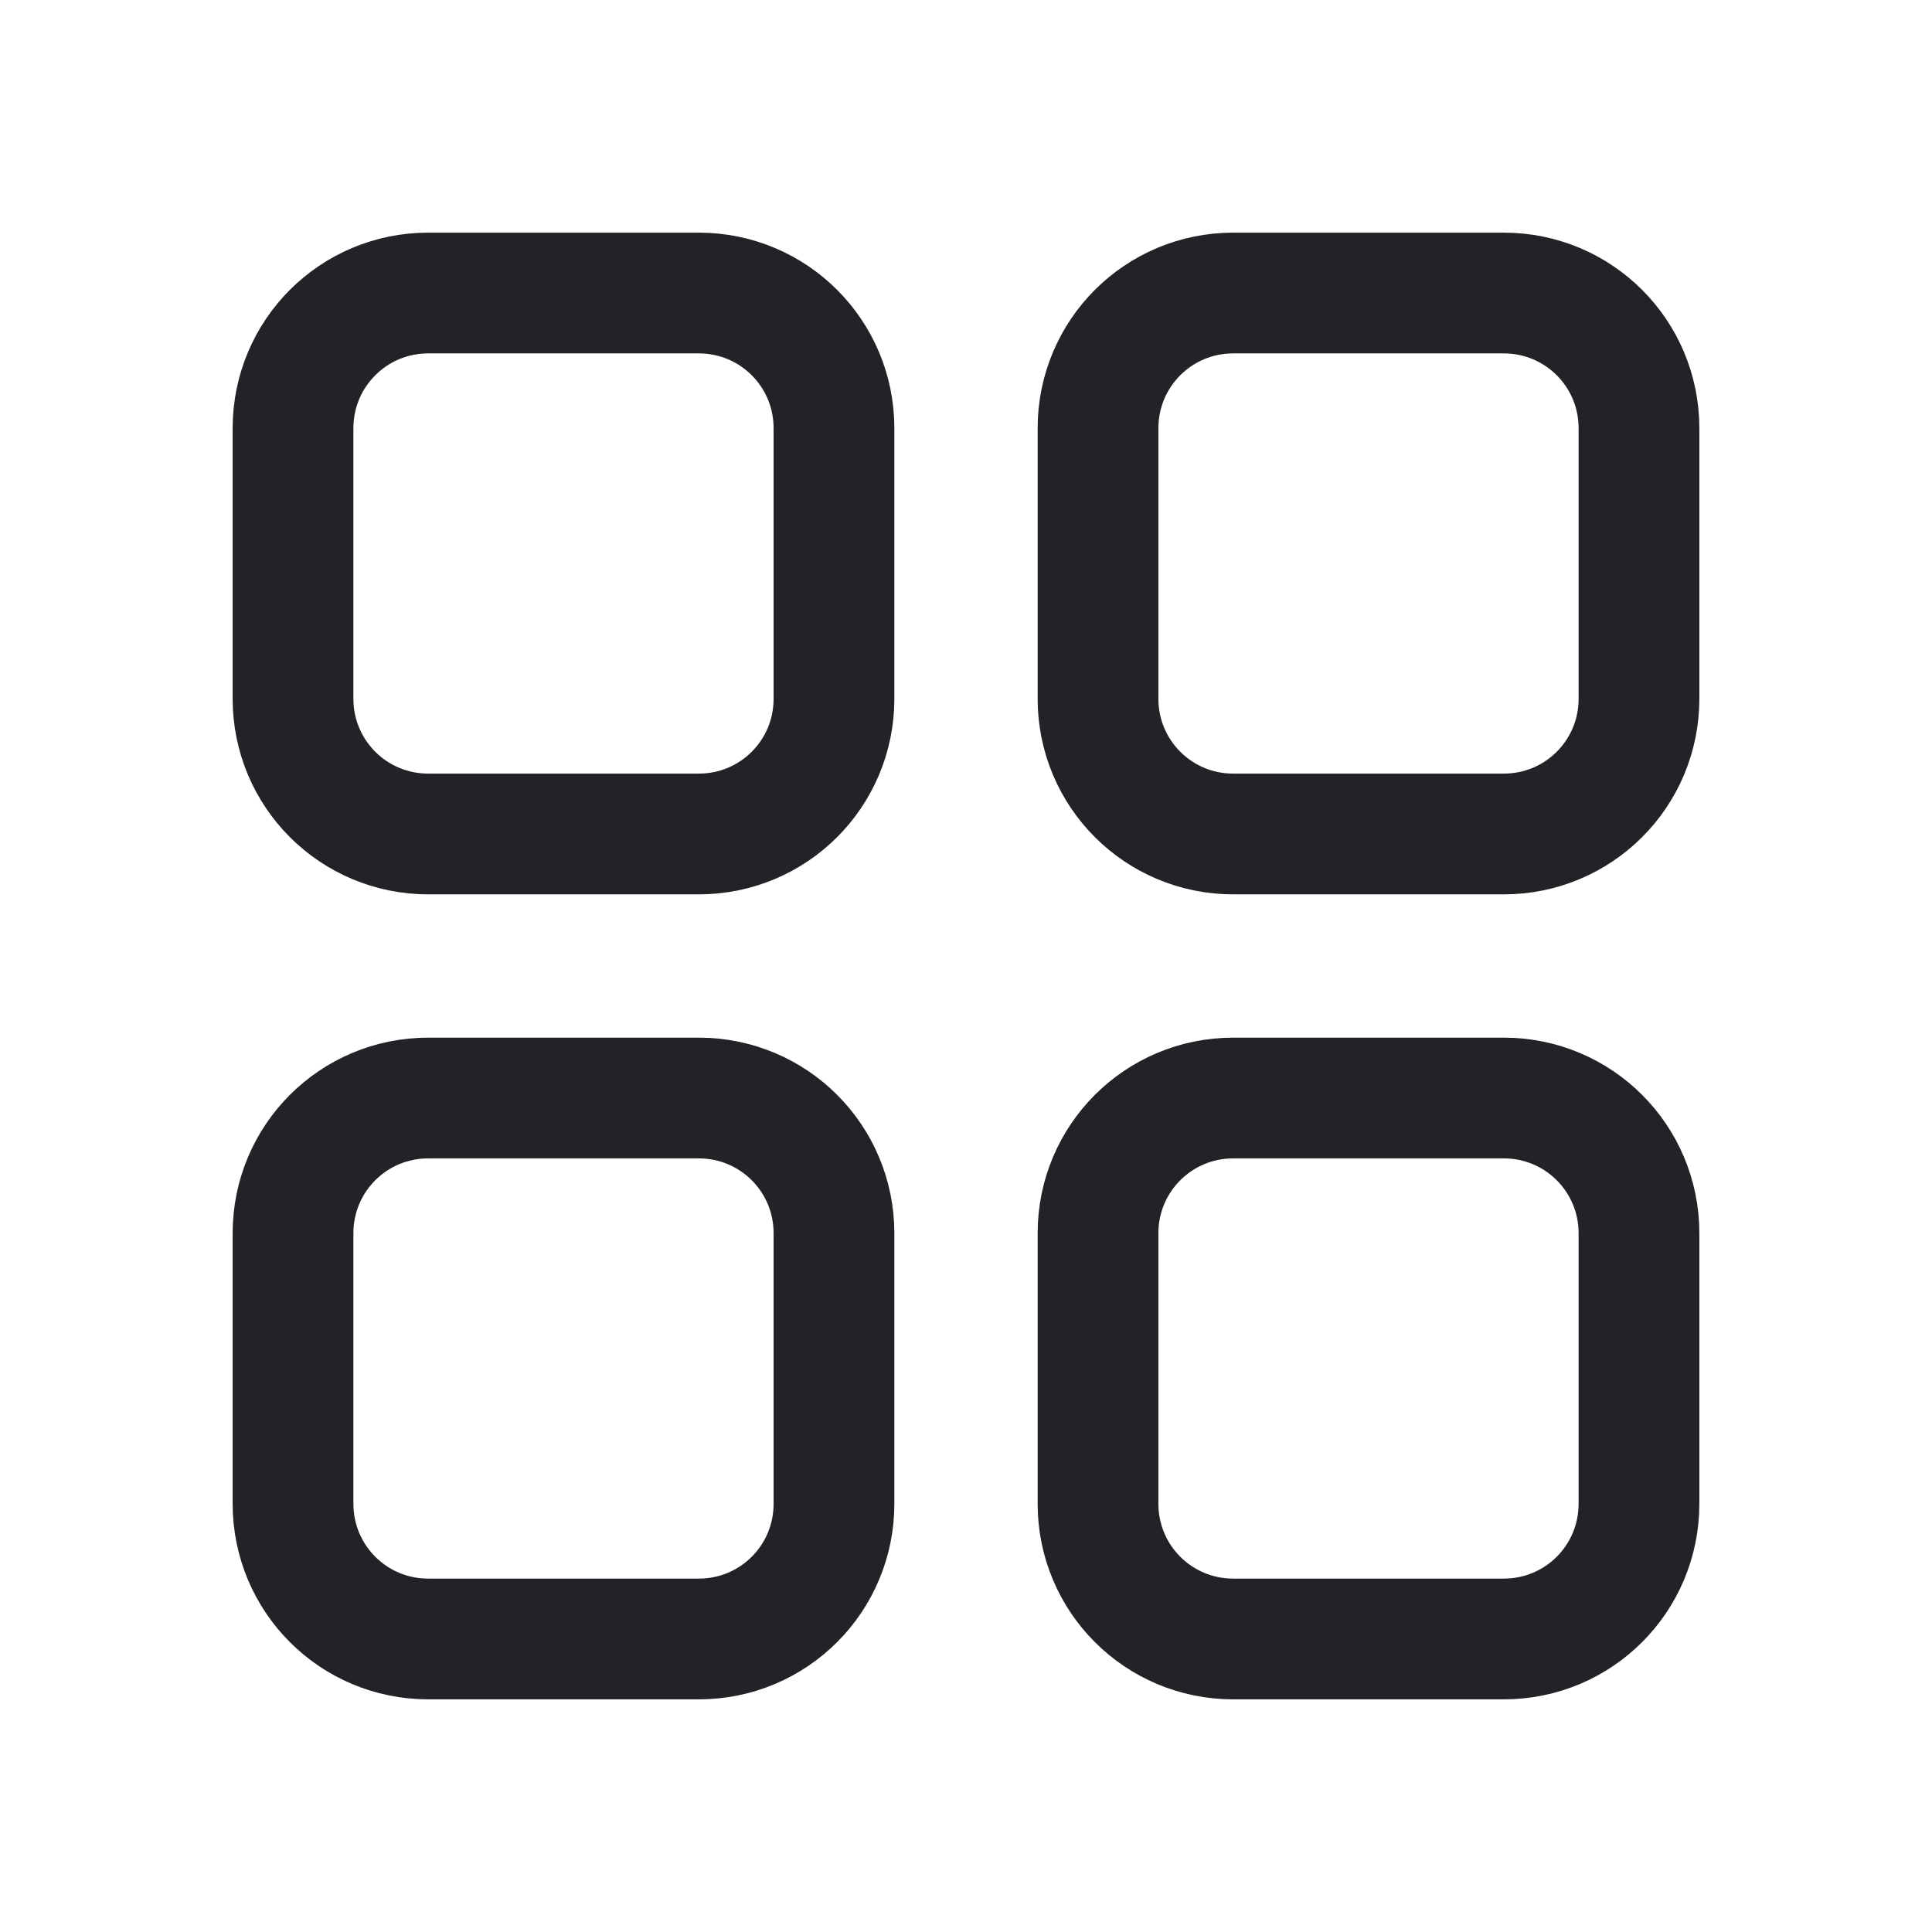
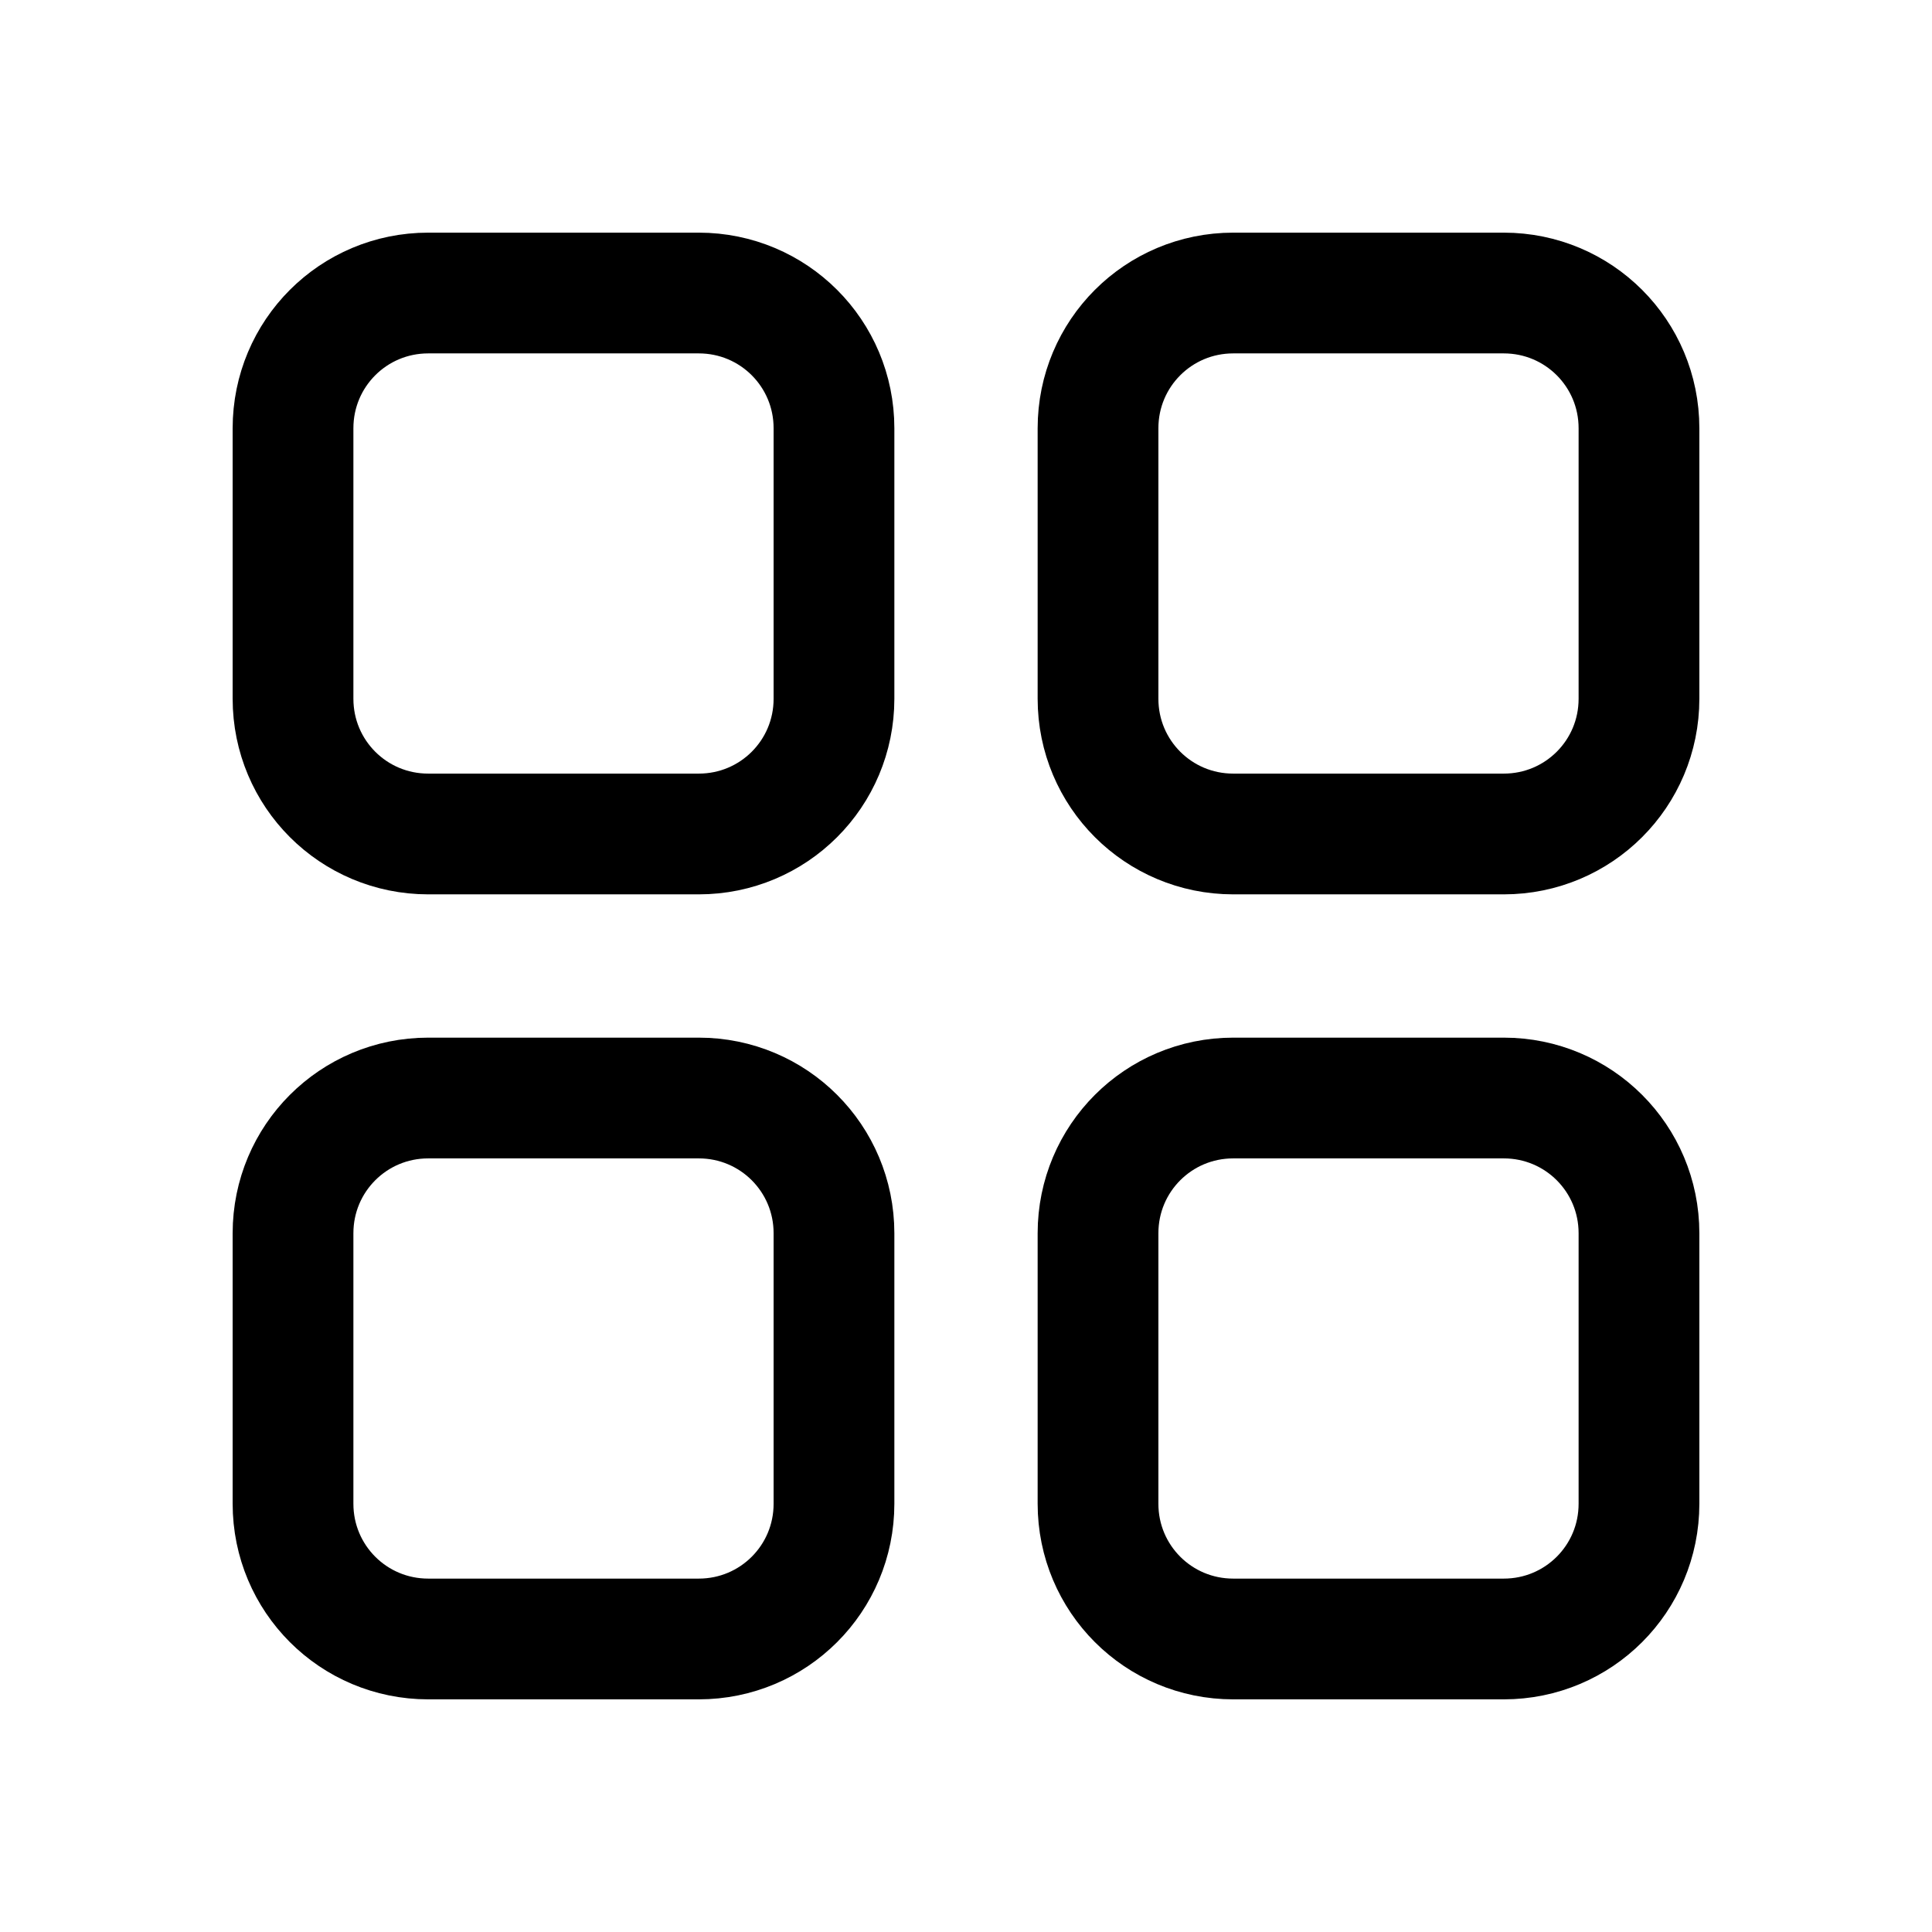
<svg xmlns="http://www.w3.org/2000/svg" width="24" height="24" viewBox="0 0 24 24" fill="none">
-   <path d="M8.68 10.36H5.32C4.39 10.36 3.64 9.61 3.64 8.68V5.32C3.64 4.39 4.39 3.64 5.32 3.64H8.68C9.61 3.64 10.36 4.39 10.36 5.32V8.68C10.36 9.61 9.61 10.36 8.68 10.36Z" stroke="#222227" stroke-width="1.5" stroke-linecap="round" stroke-linejoin="round" />
-   <path d="M18.68 10.36H15.32C14.39 10.36 13.64 9.61 13.64 8.68V5.32C13.64 4.39 14.39 3.64 15.32 3.64H18.68C19.61 3.64 20.36 4.39 20.36 5.32V8.68C20.36 9.61 19.61 10.36 18.68 10.36Z" stroke="#222227" stroke-width="1.5" stroke-linecap="round" stroke-linejoin="round" />
-   <path d="M8.68 20.36H5.32C4.39 20.36 3.64 19.61 3.64 18.68V15.32C3.64 14.39 4.39 13.64 5.32 13.64H8.68C9.61 13.64 10.36 14.39 10.36 15.32V18.68C10.36 19.61 9.61 20.36 8.68 20.36Z" stroke="#222227" stroke-width="1.5" stroke-linecap="round" stroke-linejoin="round" />
-   <path d="M18.68 20.36H15.32C14.39 20.36 13.64 19.61 13.64 18.68V15.32C13.64 14.39 14.39 13.64 15.32 13.64H18.68C19.61 13.64 20.36 14.39 20.36 15.32V18.68C20.36 19.61 19.61 20.36 18.68 20.36Z" stroke="#222227" stroke-width="1.5" stroke-linecap="round" stroke-linejoin="round" />
+   <path d="M8.68 10.36H5.32C4.39 10.36 3.64 9.61 3.64 8.68V5.32C3.64 4.39 4.39 3.64 5.32 3.64H8.68C9.61 3.64 10.36 4.39 10.36 5.32V8.68C10.36 9.61 9.61 10.36 8.68 10.36Z" stroke="currentColor" stroke-width="1.5" stroke-linecap="round" stroke-linejoin="round" />
+   <path d="M18.68 10.36H15.32C14.39 10.36 13.64 9.61 13.64 8.68V5.32C13.64 4.39 14.39 3.64 15.32 3.64H18.68C19.61 3.64 20.36 4.39 20.36 5.32V8.68C20.36 9.61 19.61 10.36 18.68 10.36Z" stroke="currentColor" stroke-width="1.5" stroke-linecap="round" stroke-linejoin="round" />
+   <path d="M8.68 20.36H5.32C4.39 20.36 3.64 19.61 3.64 18.68V15.32C3.64 14.39 4.39 13.64 5.32 13.64H8.68C9.61 13.64 10.36 14.39 10.36 15.32V18.68C10.36 19.61 9.61 20.36 8.68 20.36Z" stroke="currentColor" stroke-width="1.5" stroke-linecap="round" stroke-linejoin="round" />
+   <path d="M18.68 20.36H15.32C14.39 20.36 13.64 19.61 13.64 18.68V15.32C13.64 14.39 14.39 13.64 15.32 13.64H18.68C19.61 13.64 20.36 14.39 20.36 15.32V18.68C20.36 19.61 19.61 20.36 18.68 20.36Z" stroke="currentColor" stroke-width="1.5" stroke-linecap="round" stroke-linejoin="round" />
</svg>
